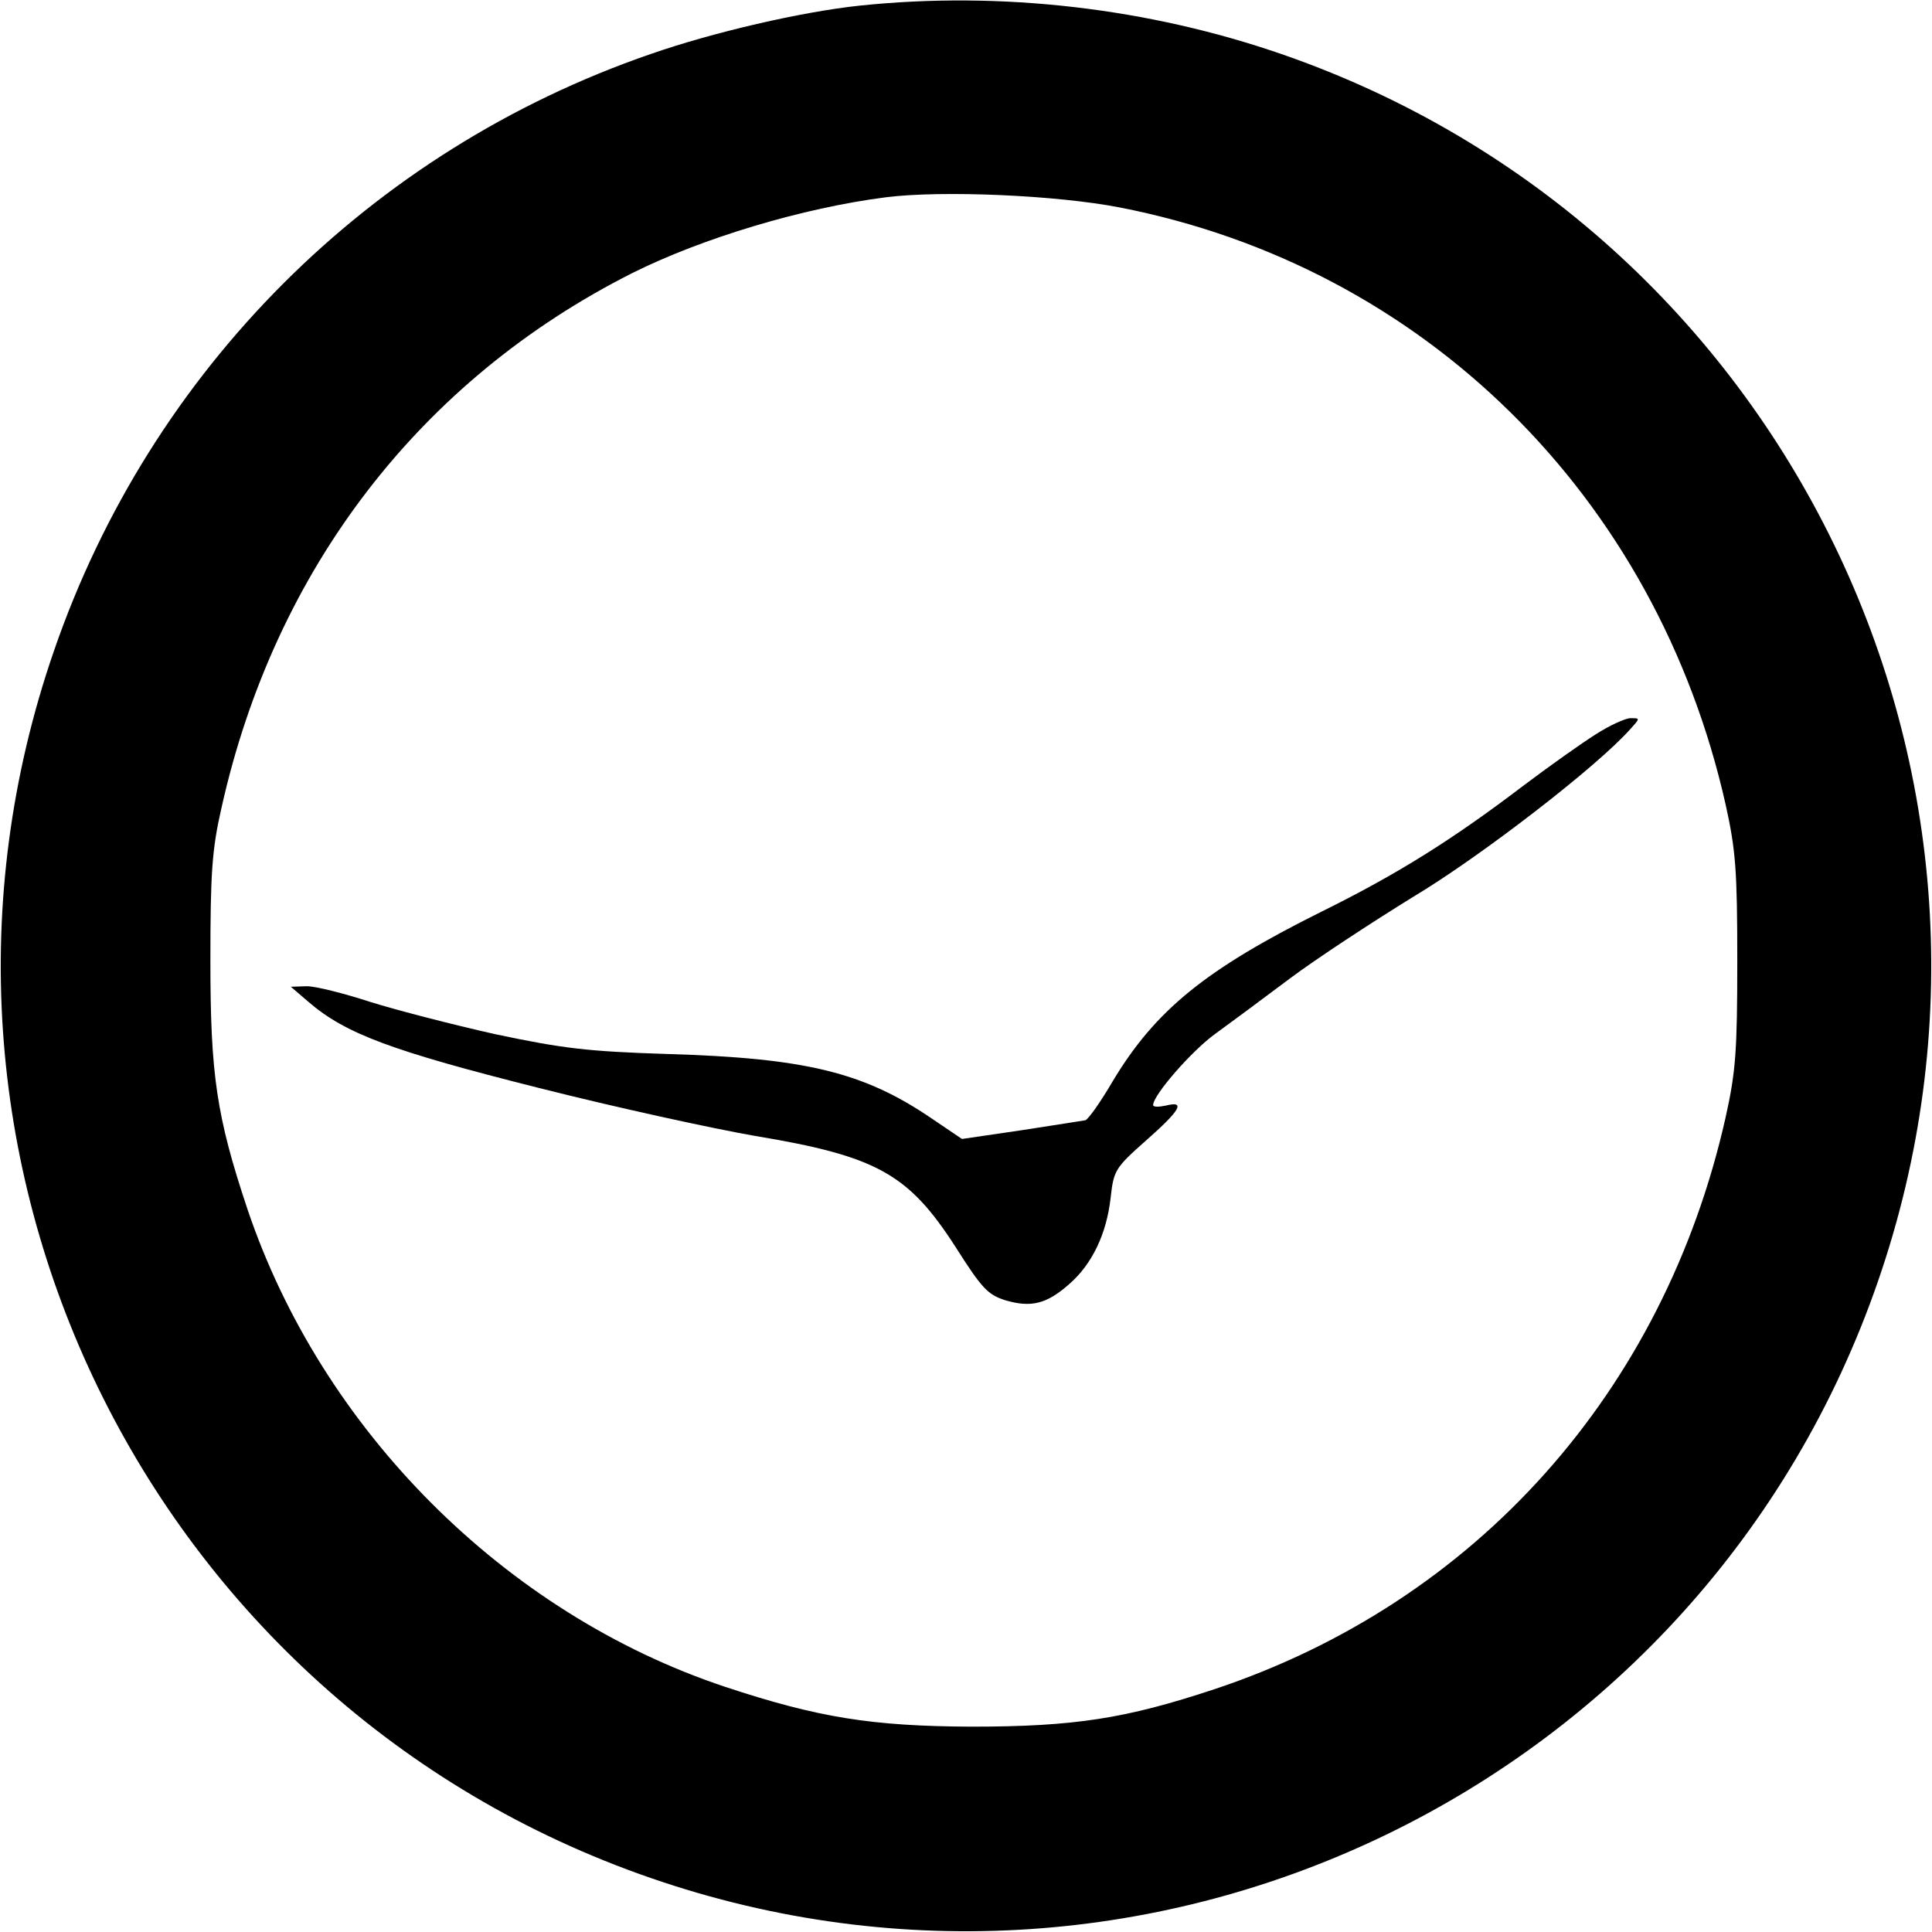
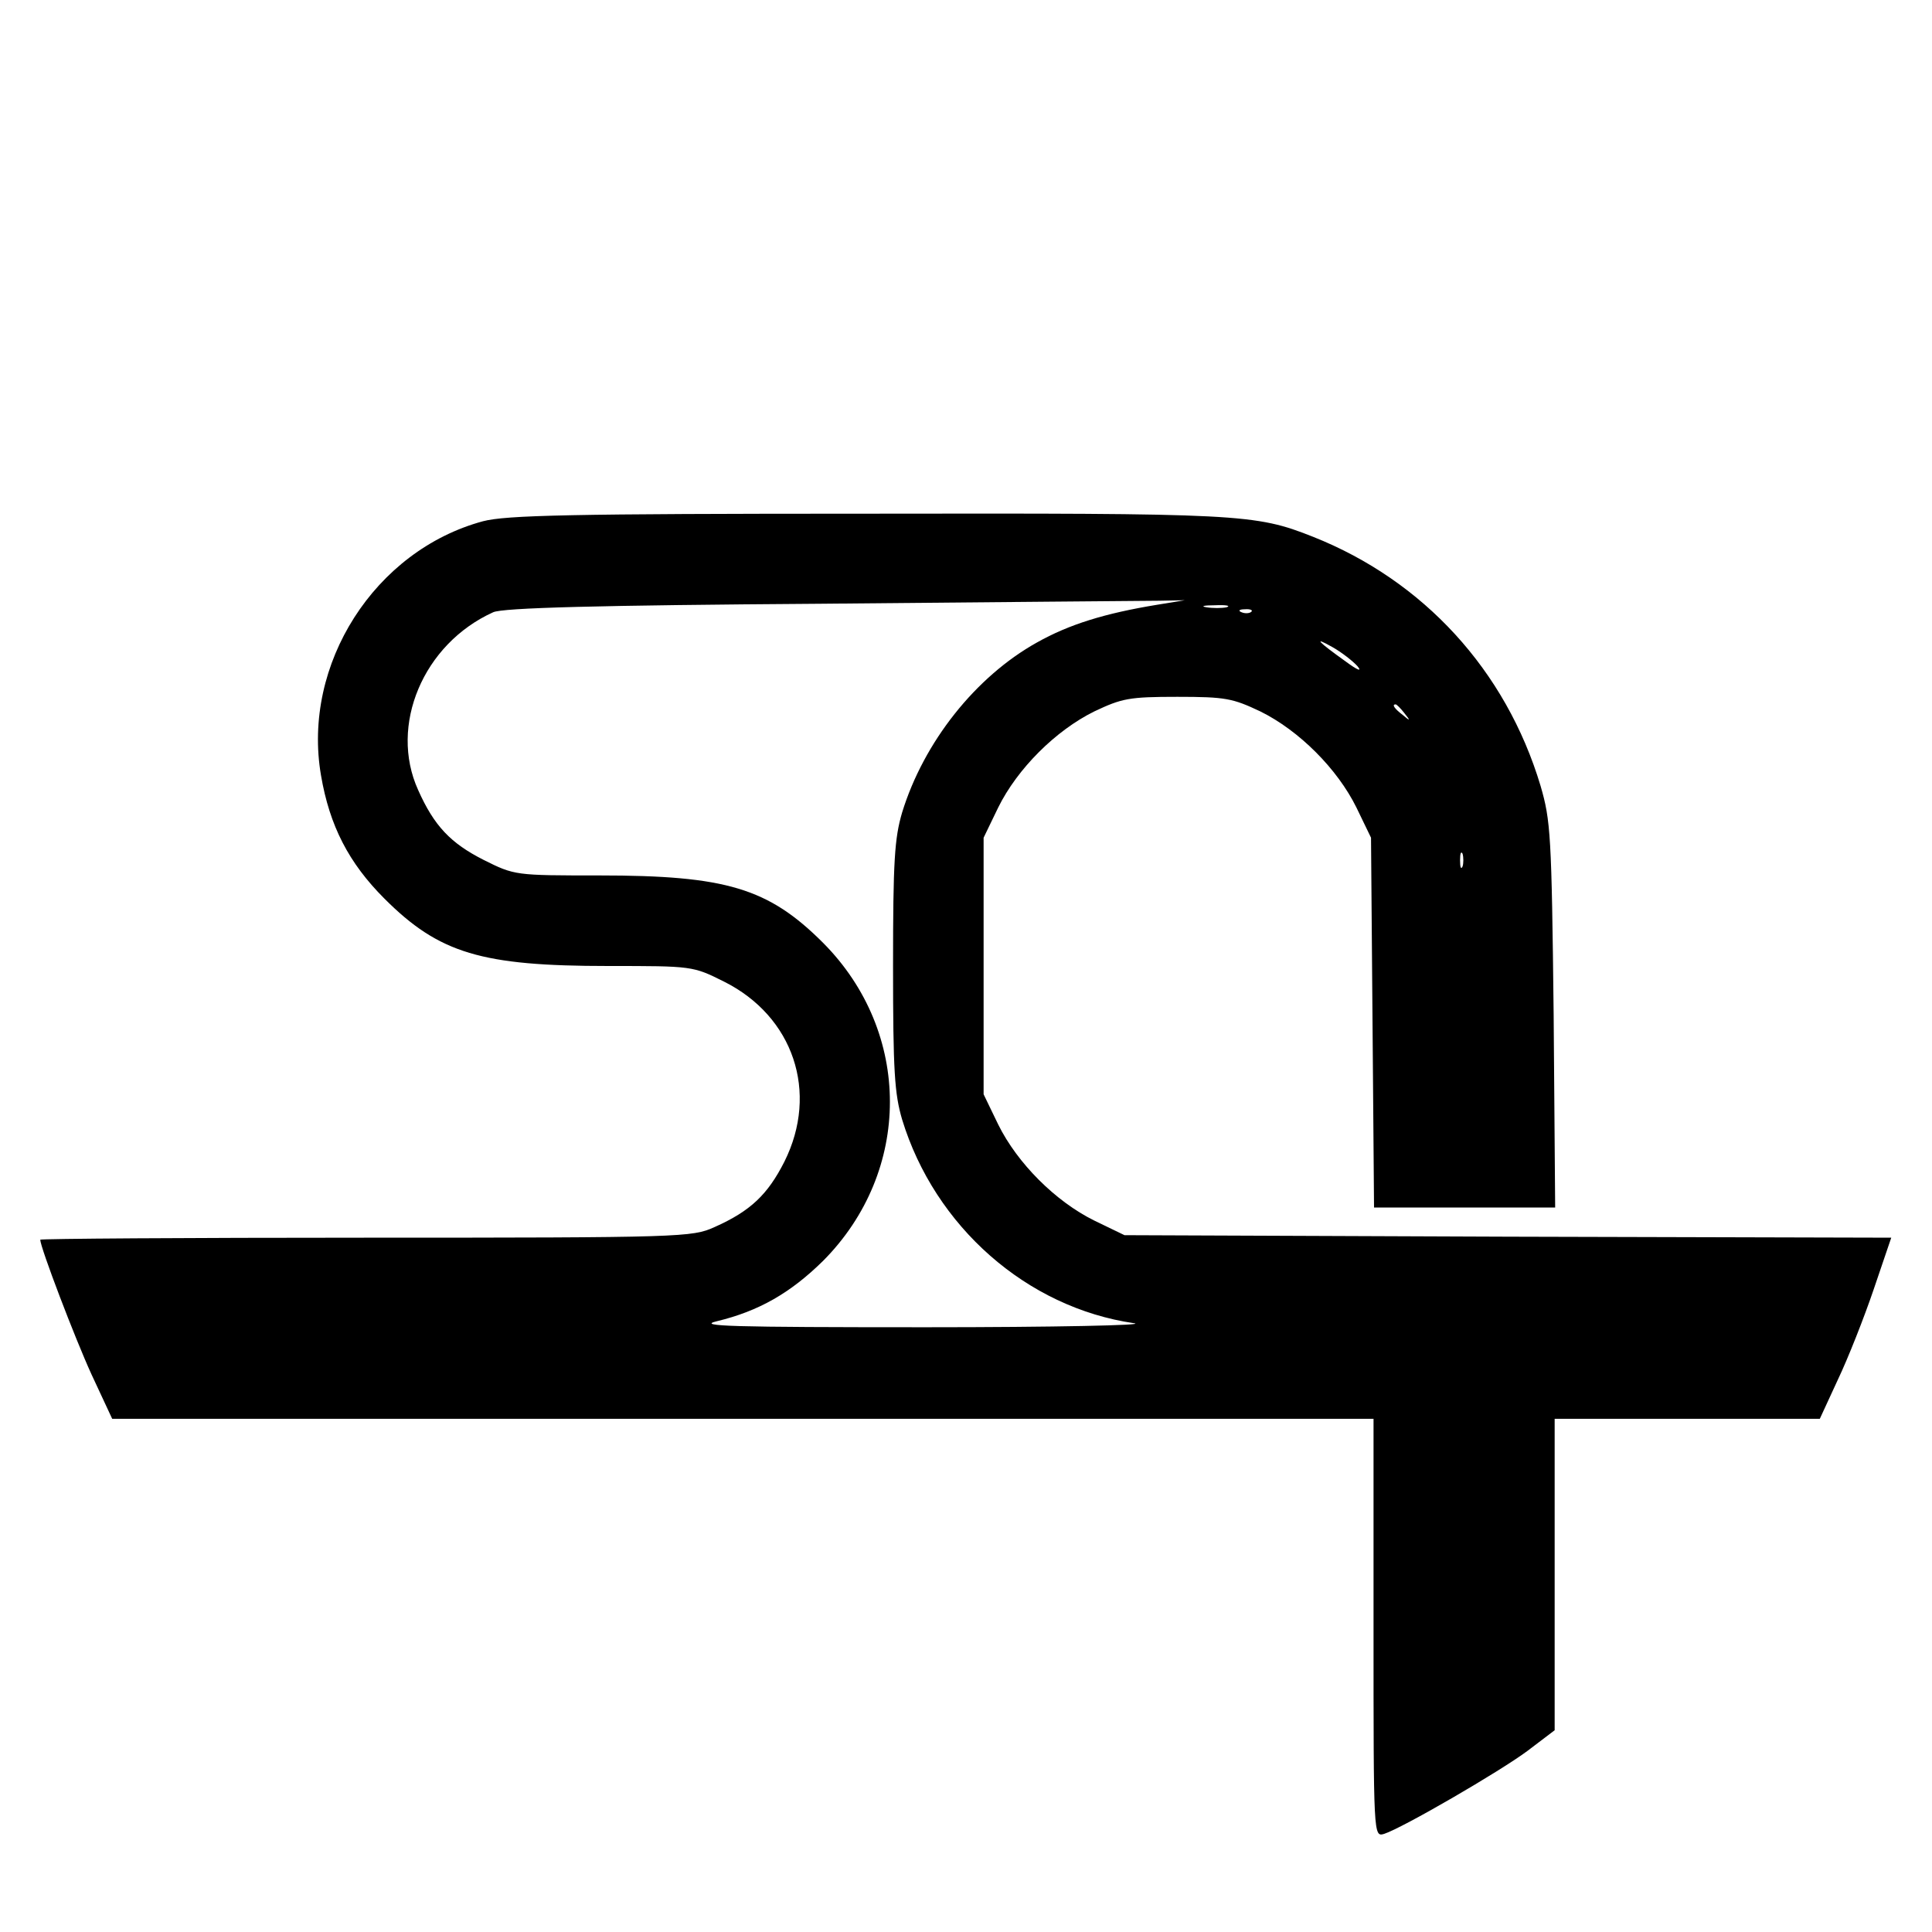
- <svg xmlns="http://www.w3.org/2000/svg" version="1.0" width="382pt" height="382pt" viewBox="0 0 382 382" preserveAspectRatio="xMidYMid meet">
-   <g transform="translate(0,382) scale(0.1,-0.1)" fill="#000000" stroke="none">
-     <path d="M1701 3809 c-115 -12 -292 -53 -415 -96 -554 -191 -988 -625 -1179 -1179 -345 -996 184 -2083 1179 -2427 996 -345 2083 184 2427 1179 345 996 -184 2083 -1179 2427 -263 91 -554 125 -833 96z m512 -399 c602 -117 1062 -571 1199 -1181 20 -90 23 -131 23 -309 0 -178 -3 -219 -23 -309 -122 -543 -494 -959 -1011 -1131 -175 -58 -276 -74 -481 -74 -197 1 -303 18 -487 79 -435 145 -797 508 -944 945 -61 183 -73 265 -73 490 0 174 3 220 22 303 105 471 392 845 812 1057 138 69 337 129 502 150 112 14 337 4 461 -20z" />
-     <path d="M3155 2368 c-27 -17 -92 -63 -145 -103 -138 -105 -248 -174 -398 -248 -229 -114 -328 -195 -412 -335 -24 -41 -48 -75 -54 -77 -6 -1 -63 -10 -128 -20 l-116 -17 -62 42 c-133 90 -248 118 -520 126 -159 5 -207 11 -340 39 -85 19 -197 48 -248 64 -52 17 -108 31 -125 31 l-32 -1 35 -30 c73 -63 165 -97 455 -170 154 -39 347 -81 428 -95 241 -40 303 -75 396 -219 52 -82 64 -95 99 -106 51 -15 82 -7 126 32 45 39 74 99 82 171 6 54 9 59 70 113 68 60 79 79 39 69 -14 -3 -25 -3 -25 1 0 20 77 108 123 141 29 21 95 70 147 109 52 39 162 111 243 161 134 80 367 260 431 333 19 21 19 21 0 21 -10 0 -41 -14 -69 -32z" />
+ <svg xmlns="http://www.w3.org/2000/svg" version="1.0" width="384pt" height="384pt" viewBox="0 0 384 384" preserveAspectRatio="xMidYMid meet">
+   <g transform="translate(0,384) scale(0.1,-0.1)" fill="#000000" stroke="none">
+     <path d="M960 2804 c-215 -58 -360 -284 -322 -505 17 -100 55 -174 126 -245 109 -109 193 -134 445 -134 167 0 168 0 230 -31 138 -69 189 -220 120 -358 -33 -65 -67 -98 -139 -130 -44 -20 -64 -21 -692 -21 -357 0 -648 -2 -648 -4 0 -15 69 -196 102 -268 l41 -88 1253 0 1254 0 0 -416 c0 -415 0 -415 21 -409 37 12 230 124 285 165 l54 41 0 309 0 310 263 0 264 0 36 78 c20 42 52 123 71 179 l35 103 -762 2 -762 3 -60 29 c-77 38 -153 114 -191 191 l-29 60 0 255 0 255 29 60 c38 77 114 153 191 191 55 26 69 29 165 29 96 0 110 -3 165 -29 77 -38 153 -114 191 -191 l29 -60 3 -367 3 -368 180 0 180 0 -3 383 c-4 359 -6 386 -26 455 -69 230 -233 408 -452 495 -116 46 -144 47 -889 46 -588 0 -715 -3 -761 -15z m1340 -166 c-104 -17 -175 -39 -239 -75 -122 -68 -225 -198 -268 -338 -15 -51 -18 -96 -18 -305 0 -209 3 -254 18 -305 65 -213 248 -374 461 -405 28 -4 -158 -8 -414 -8 -387 0 -457 2 -415 12 83 20 146 56 211 120 177 178 177 454 0 632 -109 109 -193 134 -445 134 -167 0 -168 0 -230 31 -65 33 -98 67 -130 139 -58 128 10 290 149 353 18 9 210 14 650 17 344 3 648 6 675 6 l50 1 -55 -9z m138 -5 c-10 -2 -28 -2 -40 0 -13 2 -5 4 17 4 22 1 32 -1 23 -4z m49 -9 c-3 -3 -12 -4 -19 -1 -8 3 -5 6 6 6 11 1 17 -2 13 -5z m211 -108 c10 -12 0 -8 -23 9 -56 40 -66 51 -27 29 18 -10 41 -28 50 -38z m93 -93 c13 -16 12 -17 -3 -4 -17 13 -22 21 -14 21 2 0 10 -8 17 -17z m116 -305 c-3 -7 -5 -2 -5 12 0 14 2 19 5 13 2 -7 2 -19 0 -25z" />
  </g>
</svg>
